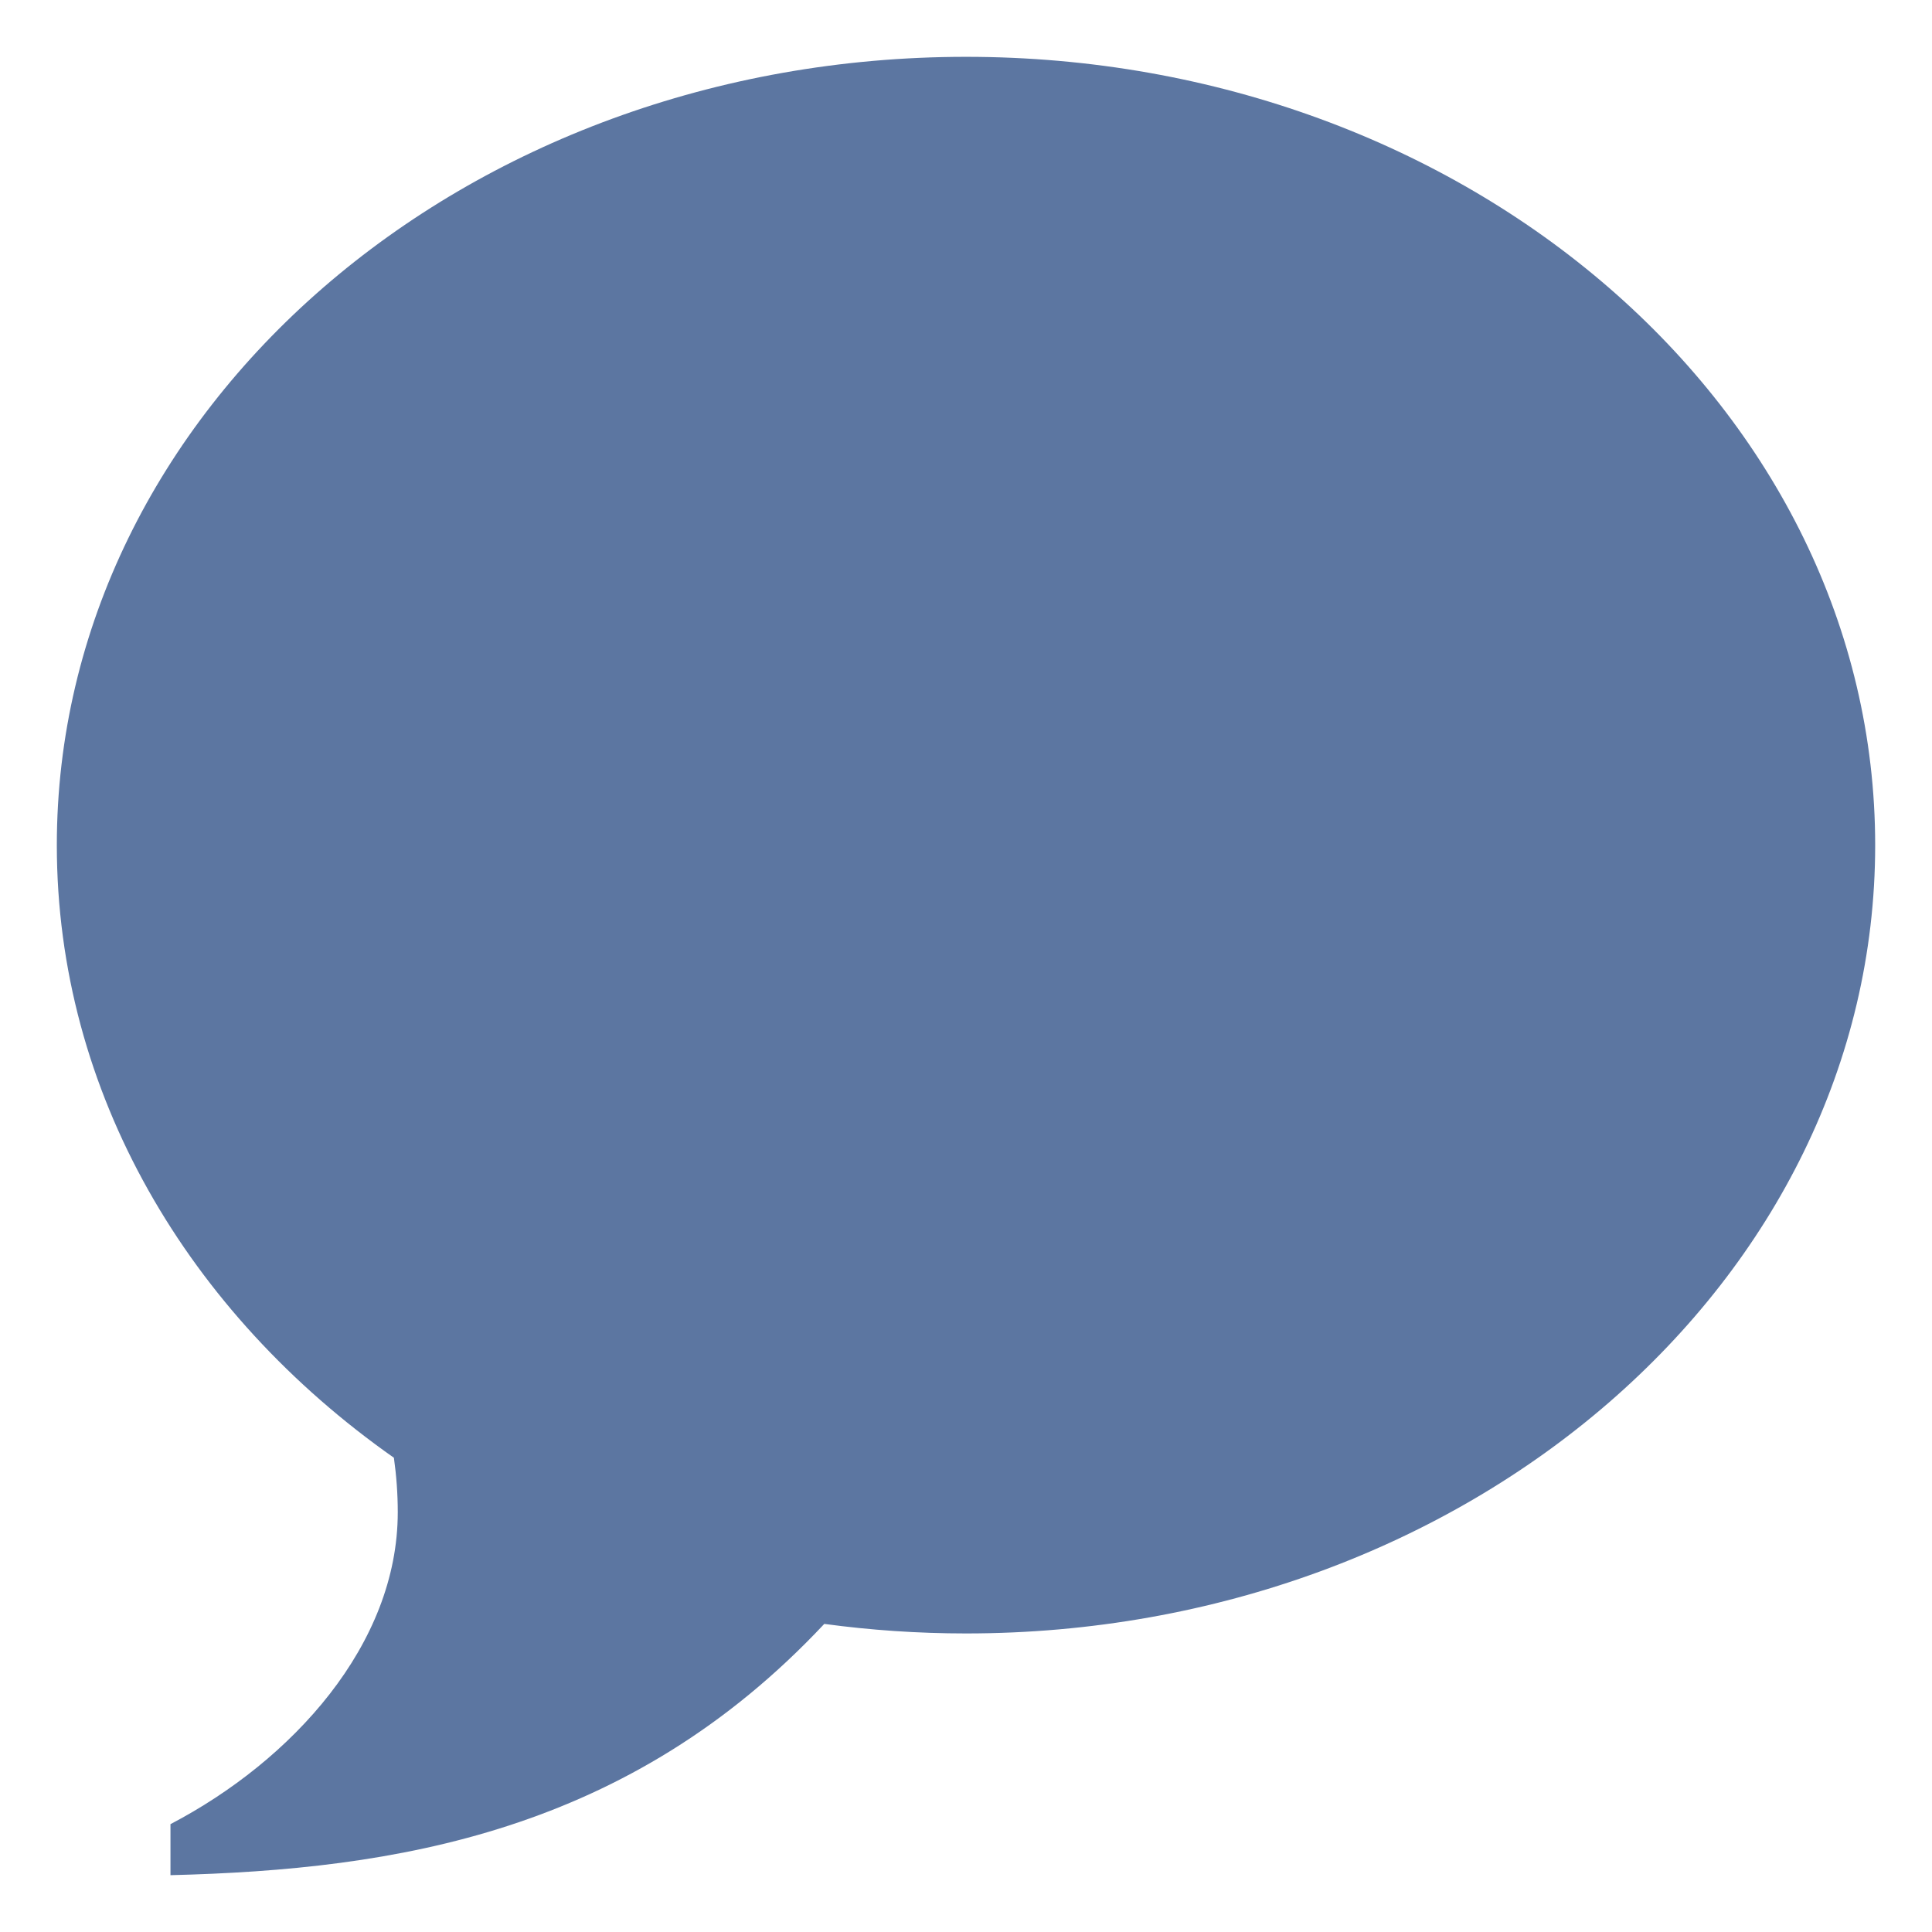
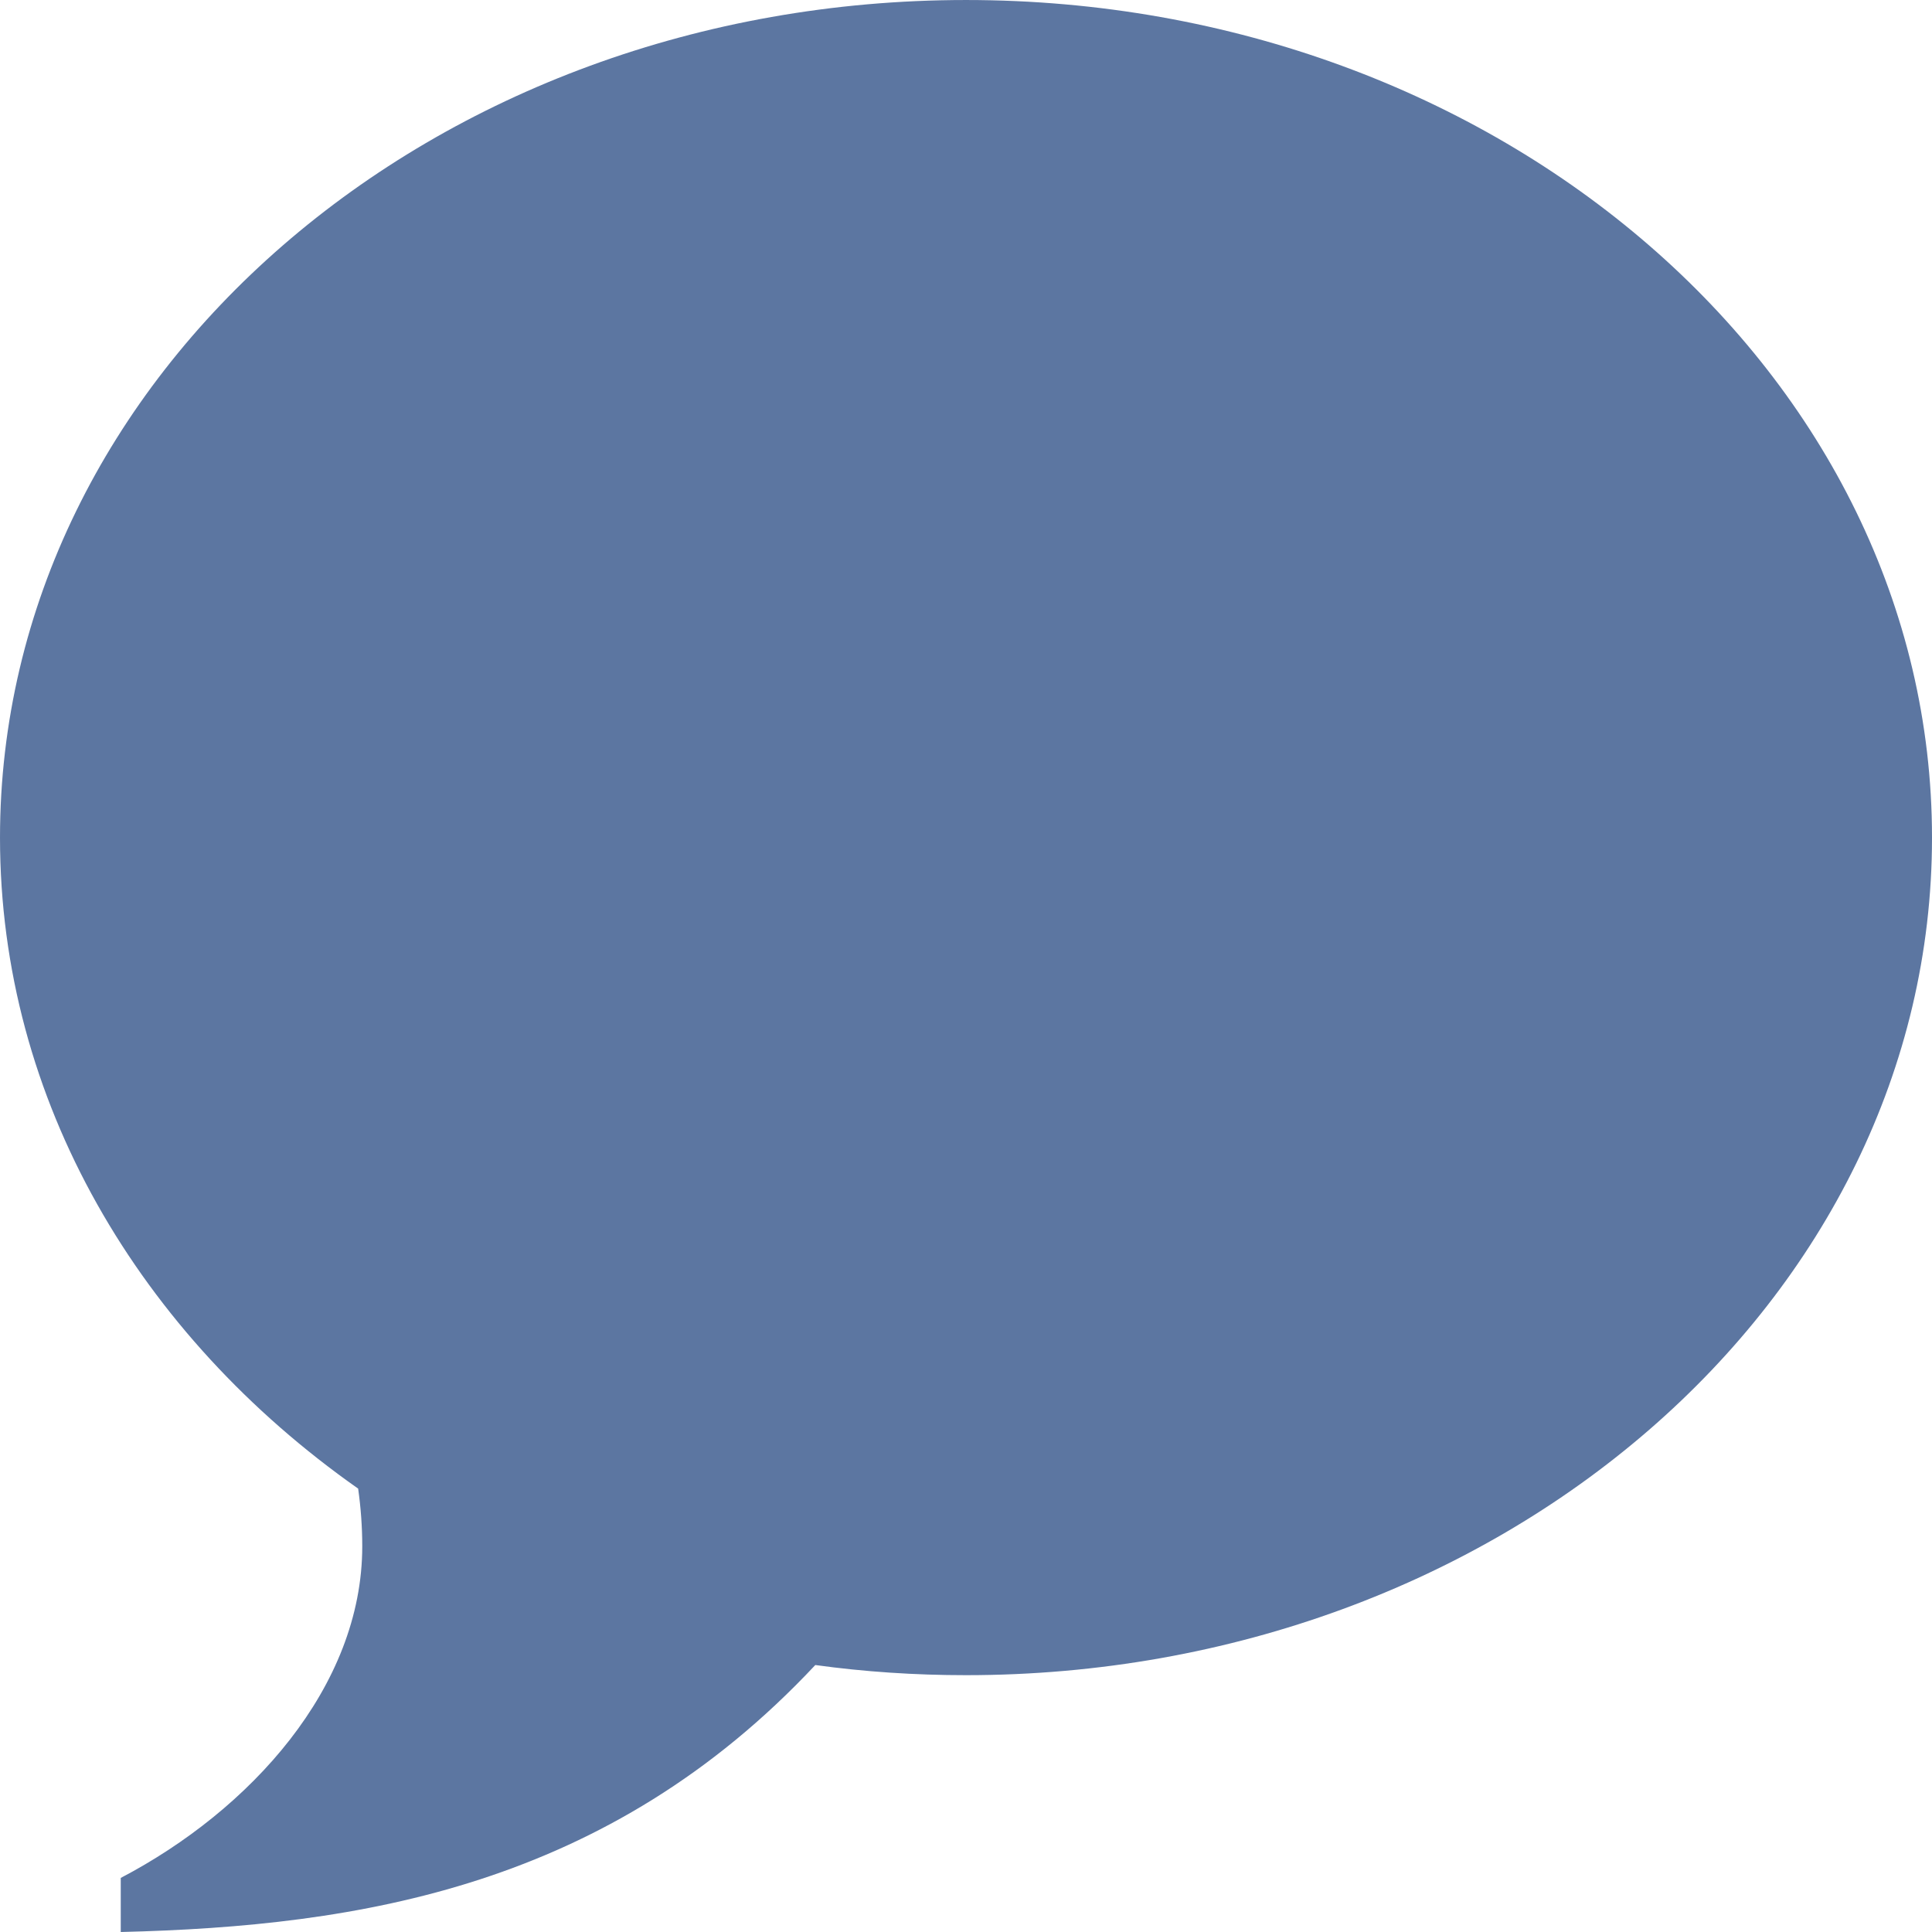
- <svg xmlns="http://www.w3.org/2000/svg" width="17" height="17" viewBox="-952.5 -3210.5 17 17">
+ <svg xmlns="http://www.w3.org/2000/svg" viewBox="-941.59 -3332.622 16 16" width="16" height="16">
  <g fill="none">
-     <path fill="#5c76a1" d="M-944-3210c4.418 0 8 3.105 8 6.937 0 3.83-3.582 6.936-8 6.936-.424 0-.841-.029-1.247-.084-1.719 1.834-3.77 2.162-5.753 2.211v-.449c1.071-.56 2-1.58 2-2.745 0-.163-.012-.322-.034-.479-1.809-1.271-2.966-3.213-2.966-5.39 0-3.832 3.582-6.937 8-6.937Z" />
+     <path d="M-933.59-3332.622c4.418 0 8 3.106 8 6.937 0 3.831-3.582 6.936-8 6.936-.425 0-.841-.028-1.248-.084-1.718 1.834-3.77 2.163-5.752 2.211v-.448c1.07-.56 2-1.58 2-2.746 0-.163-.012-.322-.034-.478-1.81-1.272-2.966-3.214-2.966-5.391 0-3.831 3.581-6.937 8-6.937Z" fill="#5c76a1" />
  </g>
</svg>
